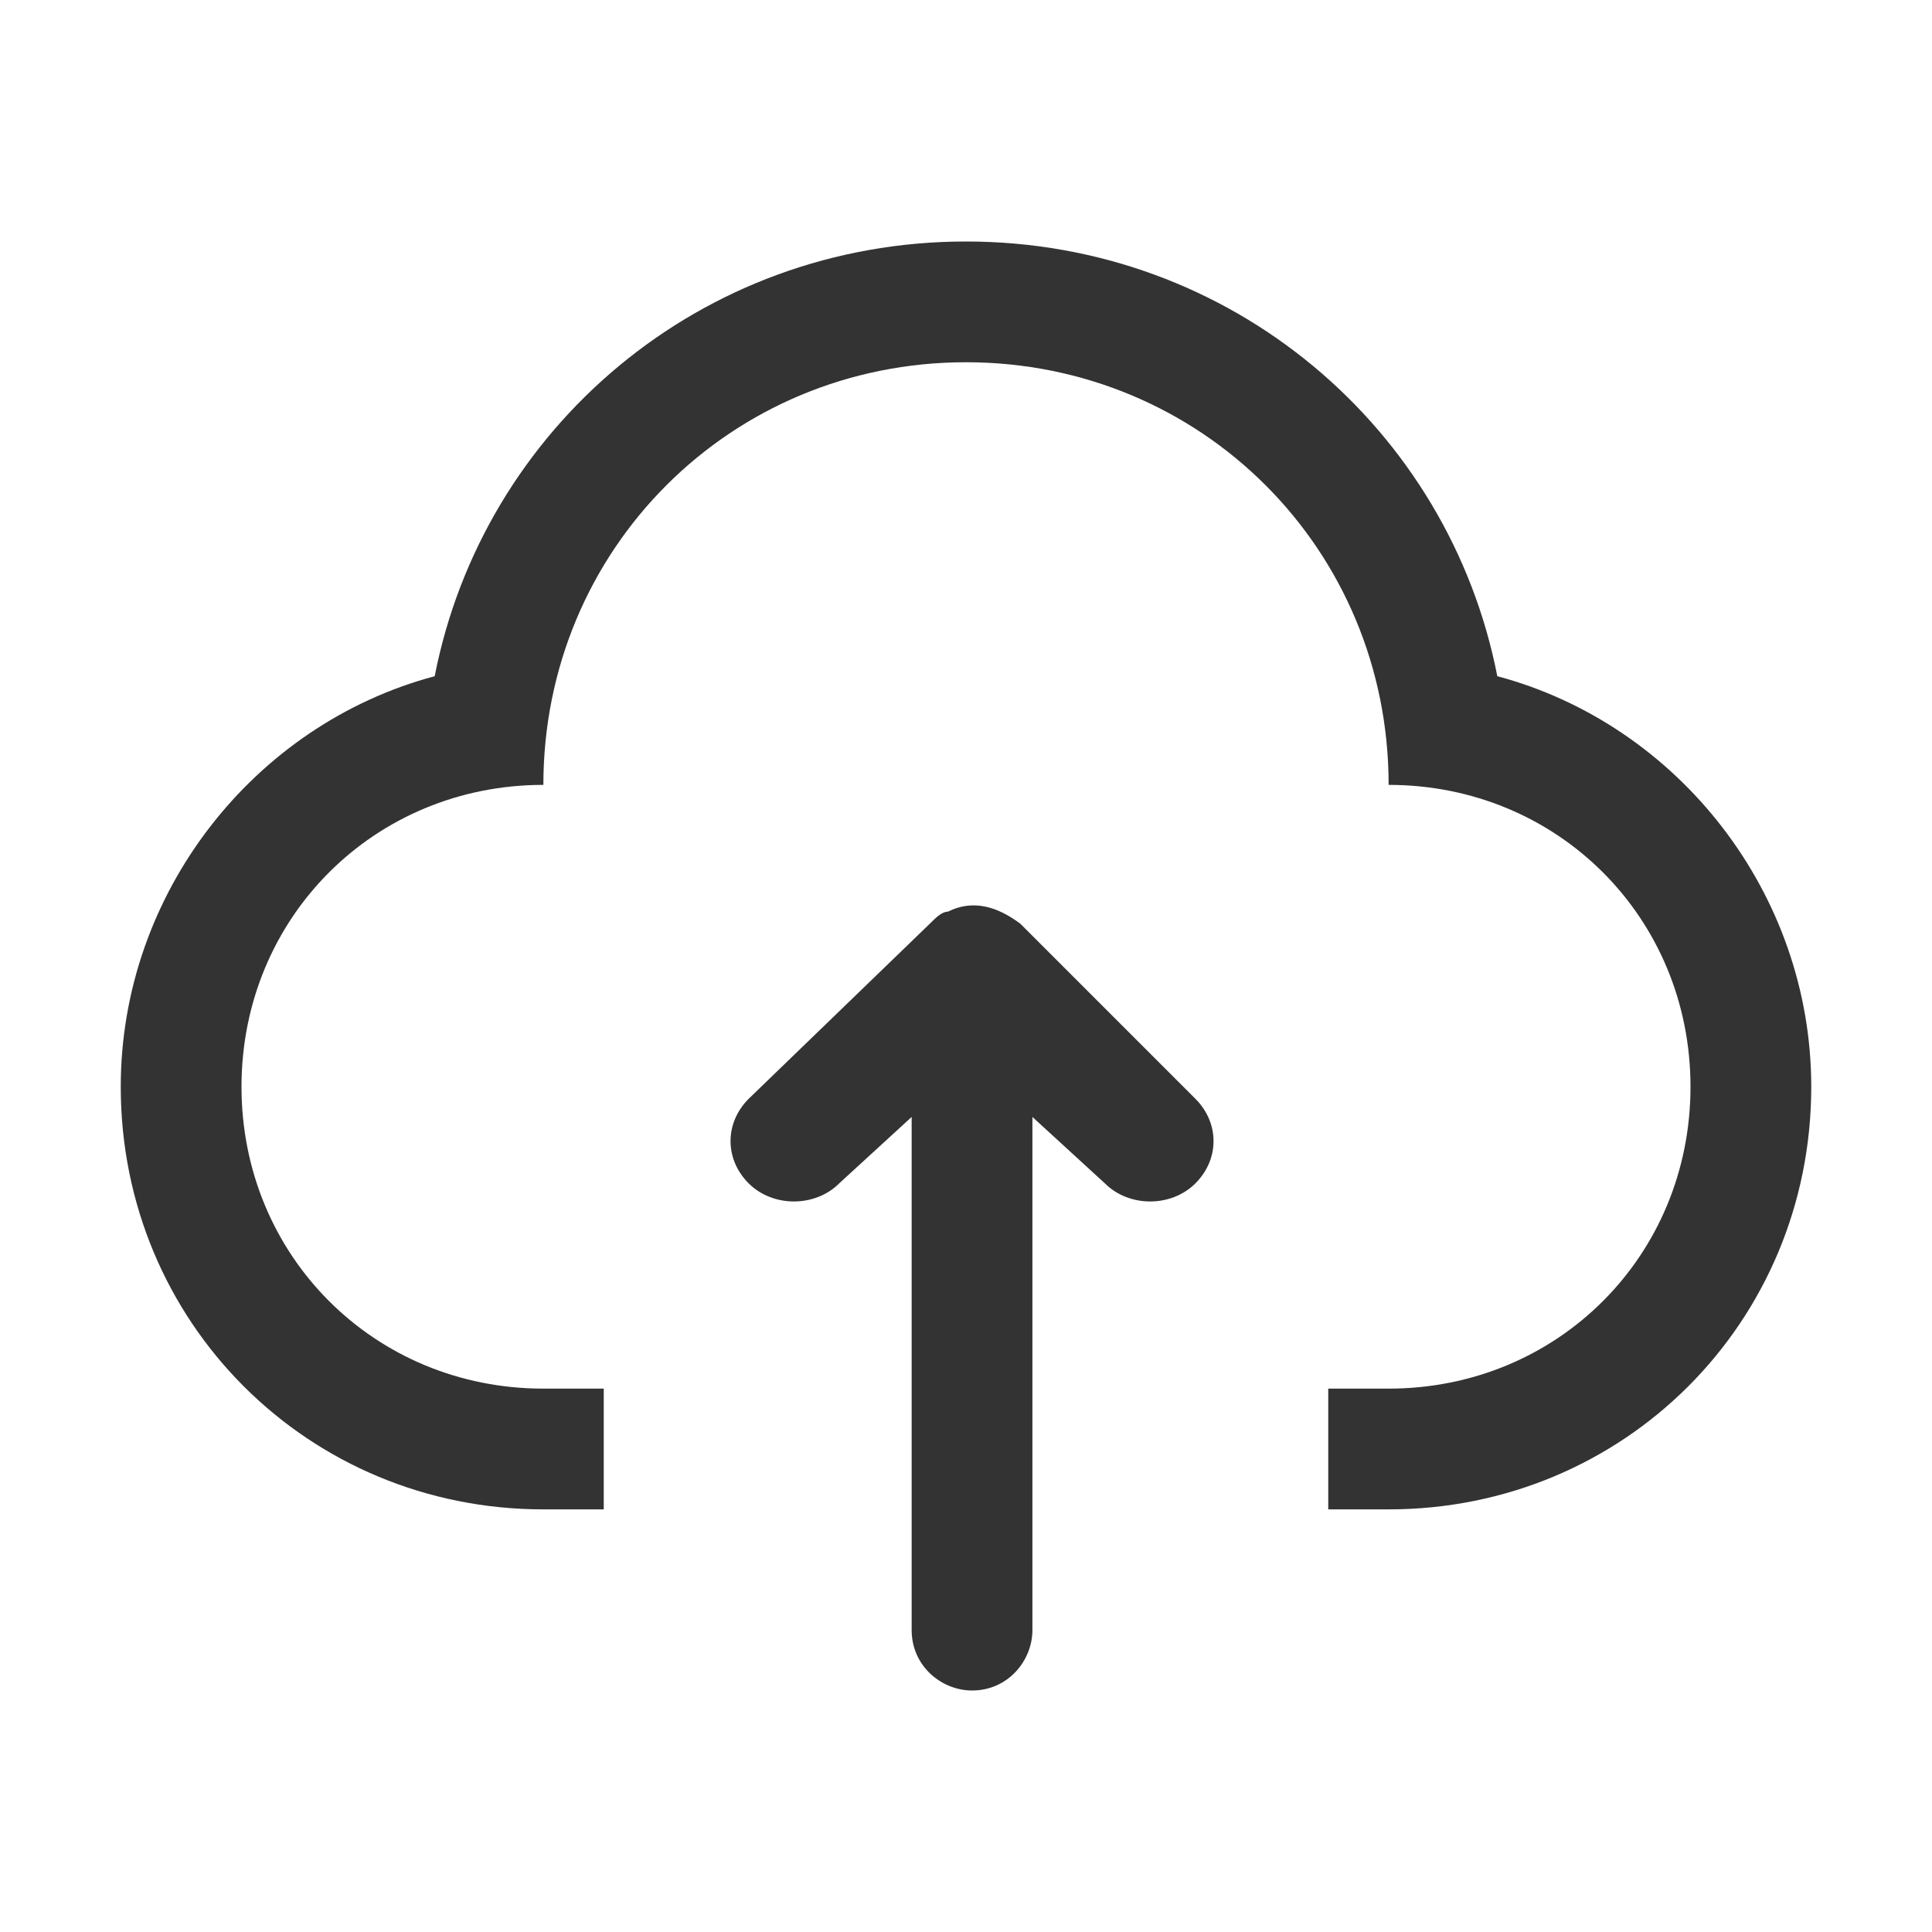
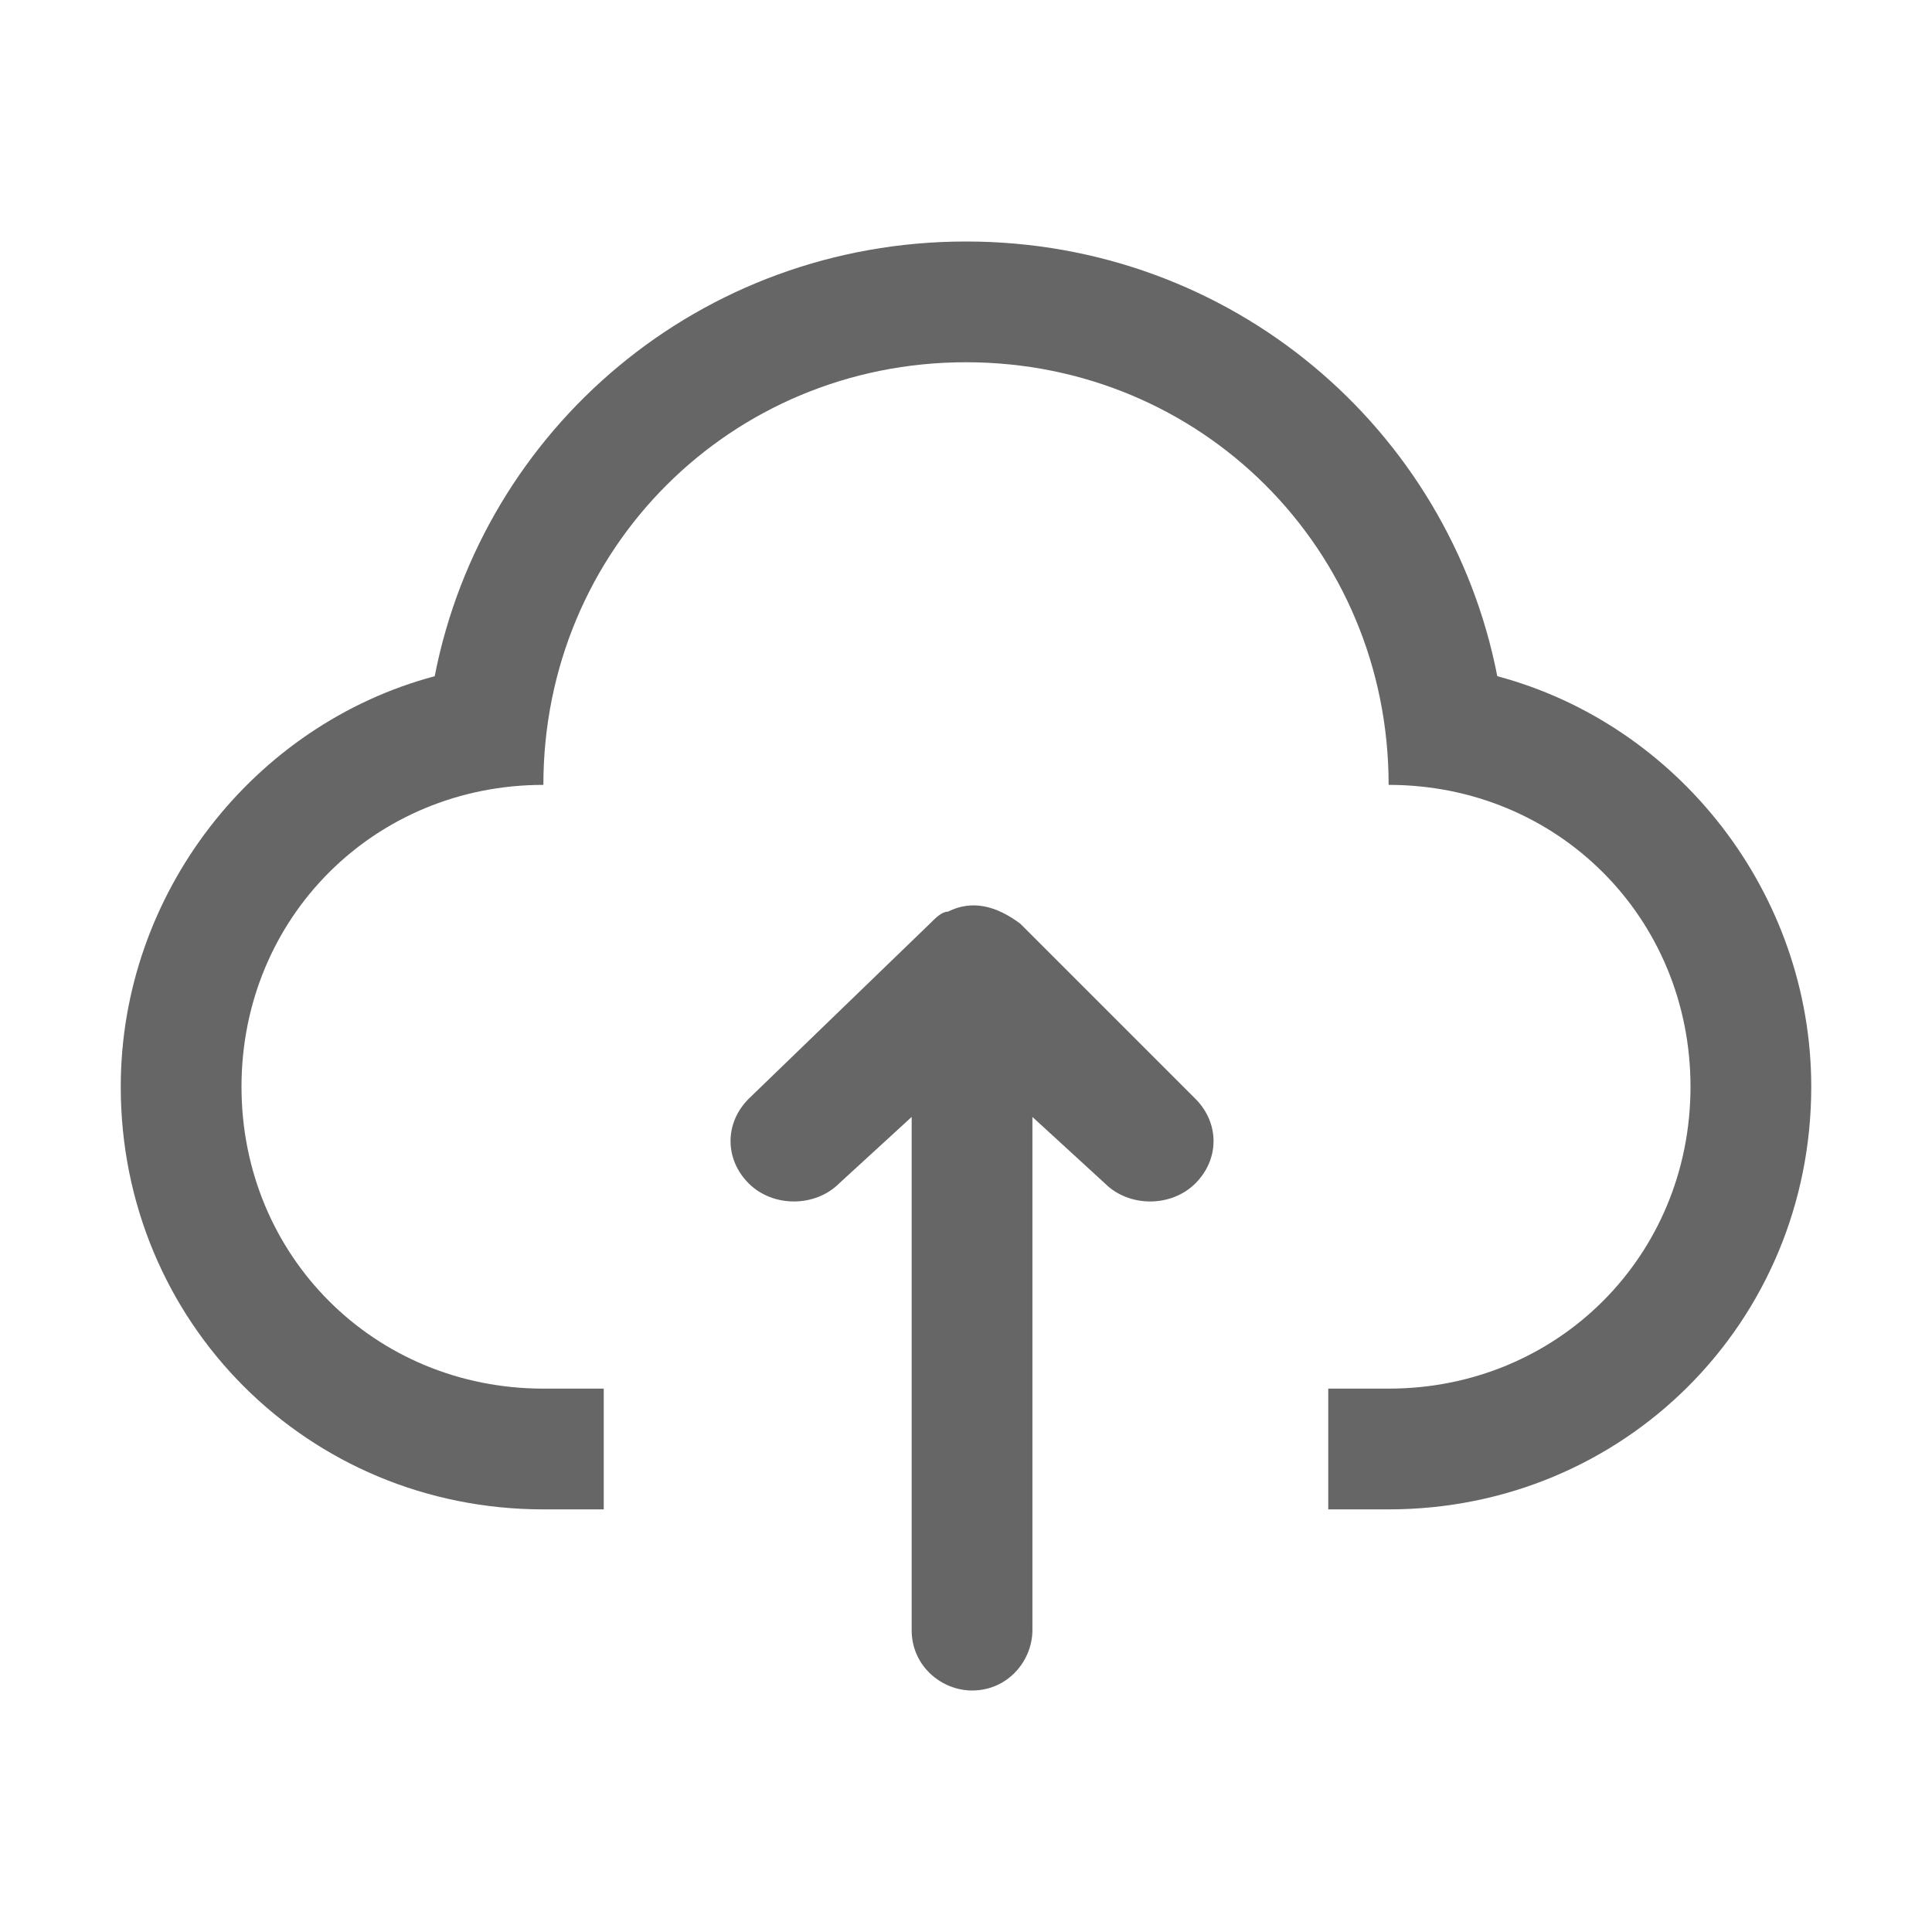
<svg xmlns="http://www.w3.org/2000/svg" t="1734889152130" class="icon" viewBox="0 0 1024 1024" version="1.1" p-id="6713" width="200" height="200">
-   <path d="M793.6 358.4C768 227.2 652.8 128 512 128s-256 99.2-281.6 230.4C134.4 384 64 473.6 64 576c0 124.8 99.2 224 224 224h32v-64h-32c-89.6 0-160-70.4-160-160s70.4-160 160-160c0-124.8 99.2-224 224-224s224 99.2 224 224c89.6 0 160 70.4 160 160s-70.4 160-160 160h-32v64h32c124.8 0 224-99.2 224-224 0-102.4-70.4-192-166.4-217.6z" fill="#333333" p-id="6714" />
-   <path d="M540.8 489.6c-12.8-9.6-25.6-12.8-38.4-6.4-3.2 0-6.4 3.2-9.6 6.4l-96 92.8c-12.8 12.8-12.8 32 0 44.8 12.8 12.8 35.2 12.8 48 0l38.4-35.2v272c0 19.2 16 32 32 32 19.2 0 32-16 32-32V592l38.4 35.2c12.8 12.8 35.2 12.8 48 0 12.8-12.8 12.8-32 0-44.8l-92.8-92.8z" fill="#333333" p-id="6715" />
+   <path d="M793.6 358.4C768 227.2 652.8 128 512 128s-256 99.2-281.6 230.4C134.4 384 64 473.6 64 576c0 124.8 99.2 224 224 224h32v-64h-32c-89.6 0-160-70.4-160-160s70.4-160 160-160c0-124.8 99.2-224 224-224s224 99.2 224 224c89.6 0 160 70.4 160 160s-70.4 160-160 160h-32v64h32c124.8 0 224-99.2 224-224 0-102.4-70.4-192-166.4-217.6z" fill="#666" p-id="6714" />
+   <path d="M540.8 489.6c-12.8-9.6-25.6-12.8-38.4-6.4-3.2 0-6.4 3.2-9.6 6.4l-96 92.8c-12.8 12.8-12.8 32 0 44.8 12.8 12.8 35.2 12.8 48 0l38.4-35.2v272c0 19.2 16 32 32 32 19.2 0 32-16 32-32V592l38.4 35.2c12.8 12.8 35.2 12.8 48 0 12.8-12.8 12.8-32 0-44.8l-92.8-92.8z" fill="#666" p-id="6715" />
</svg>
